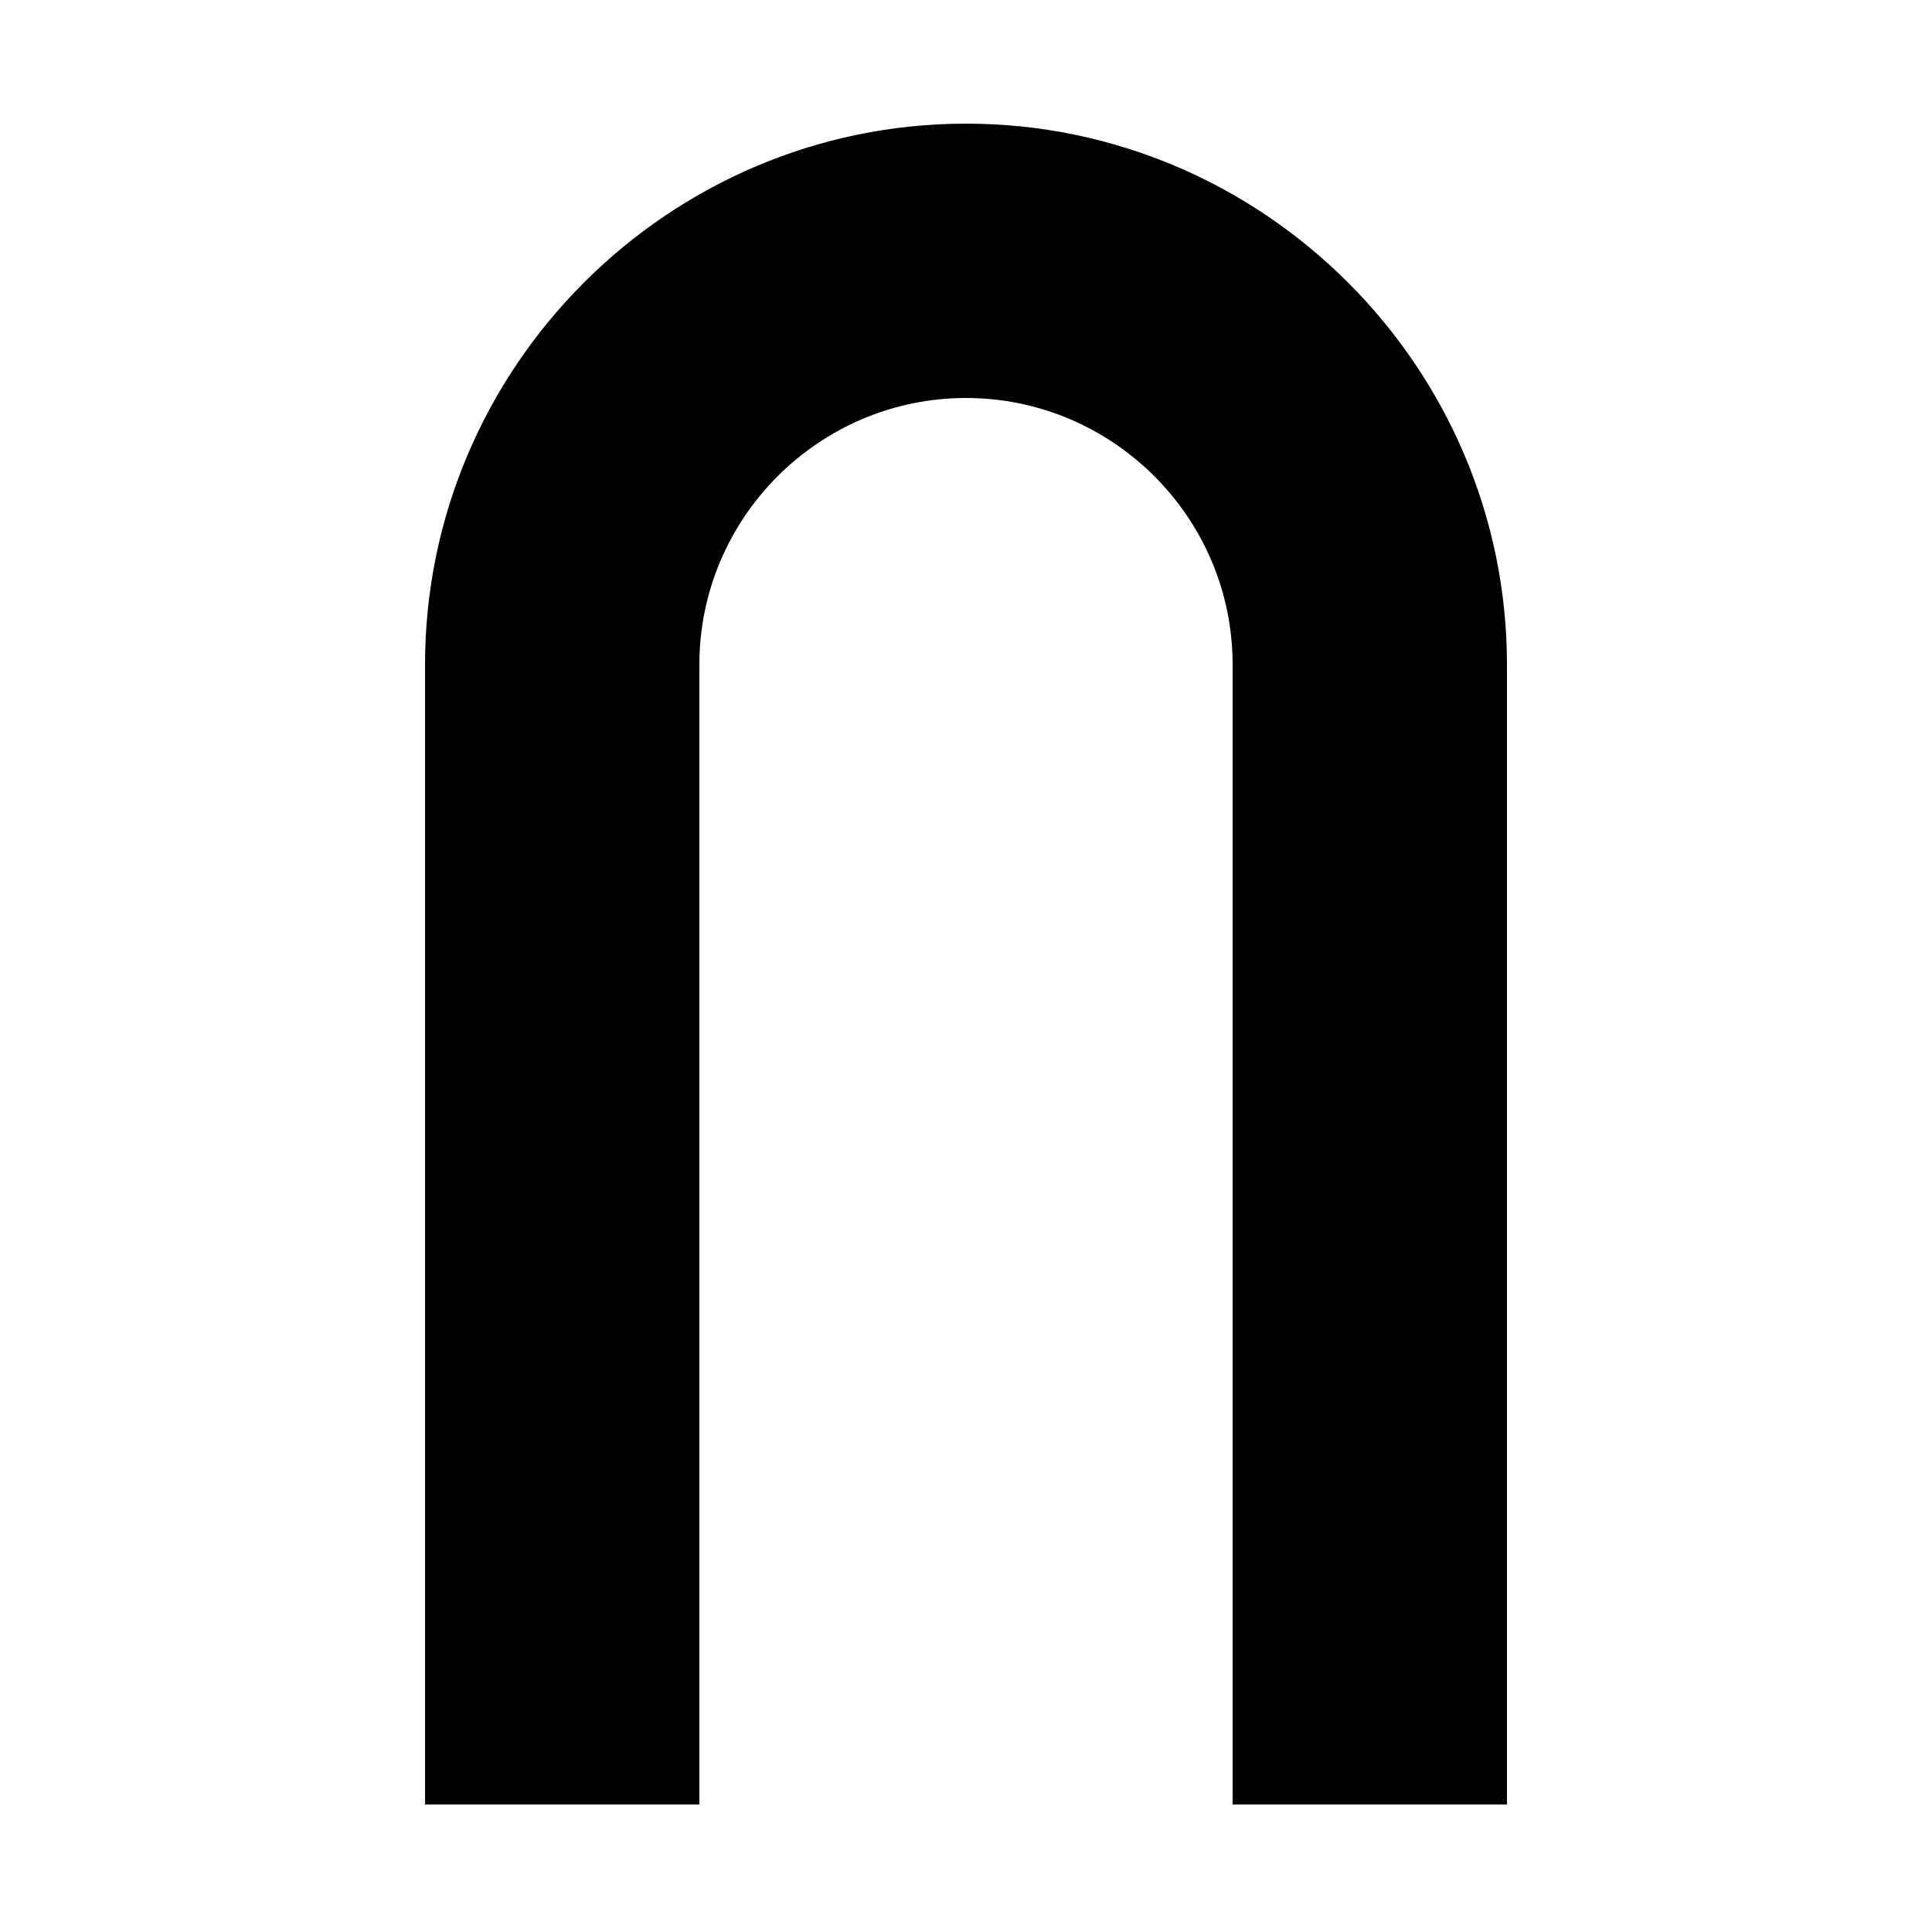
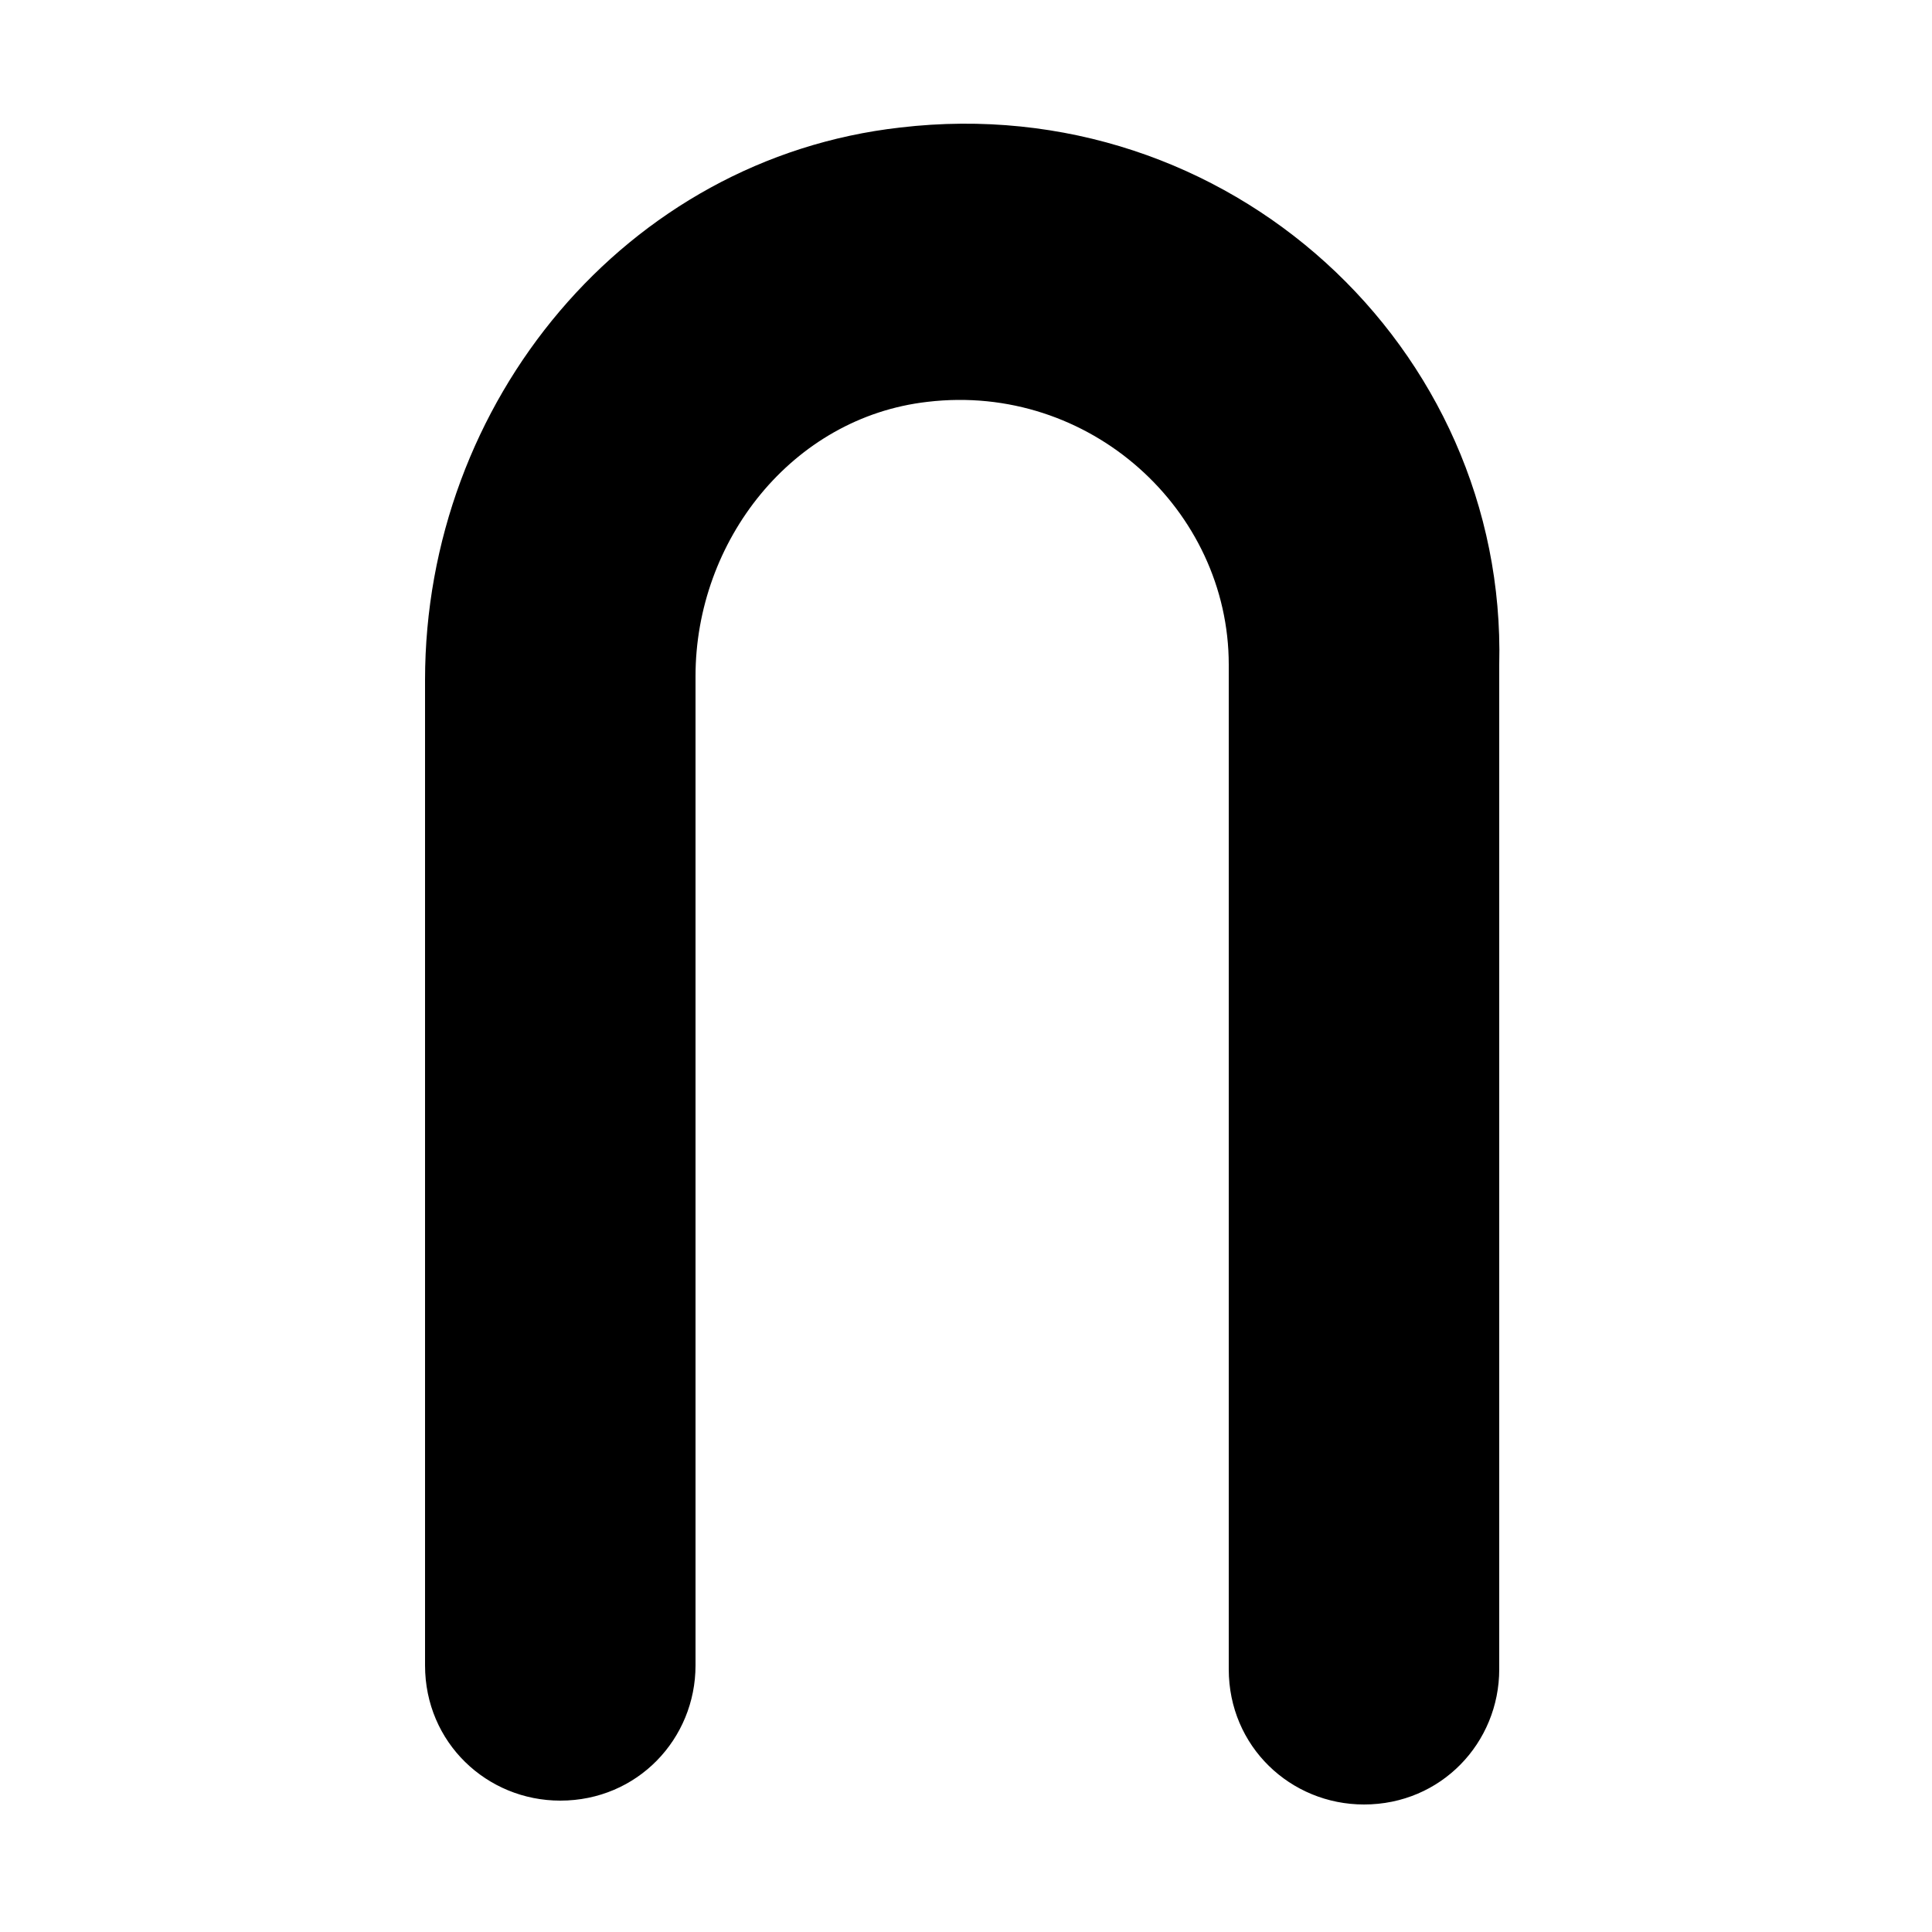
<svg xmlns="http://www.w3.org/2000/svg" class="w-4 h-4" viewBox="0 0 50 50" style="enable-background:new 0 0 50 50;" xml:space="preserve">
-   <path fill="currentColor" d="M25,3.2c-7.7,0-14,6.3-14,14v29.5h7.1V17.2c0-3.8,3.1-6.9,6.9-6.9s6.9,3.1,6.9,6.9v29.5H39V17.2C39,9.5,32.7,3.2,25,3.2z" />
+   <path d="M23.3,3.3C16.2,4.1,11,10.4,11,17.6c0,7.6,0,19.6,0,25.5c0,2,1.6,3.5,3.5,3.5h0c2,0,3.5-1.6,3.5-3.5l0-25.6  c0-3.5,2.5-6.7,6-7.1c4.2-0.5,7.8,2.8,7.8,6.8v26c0,2,1.6,3.5,3.5,3.5h0c2,0,3.5-1.6,3.5-3.5v-26C39,9,31.8,2.3,23.3,3.3z" />
</svg>
